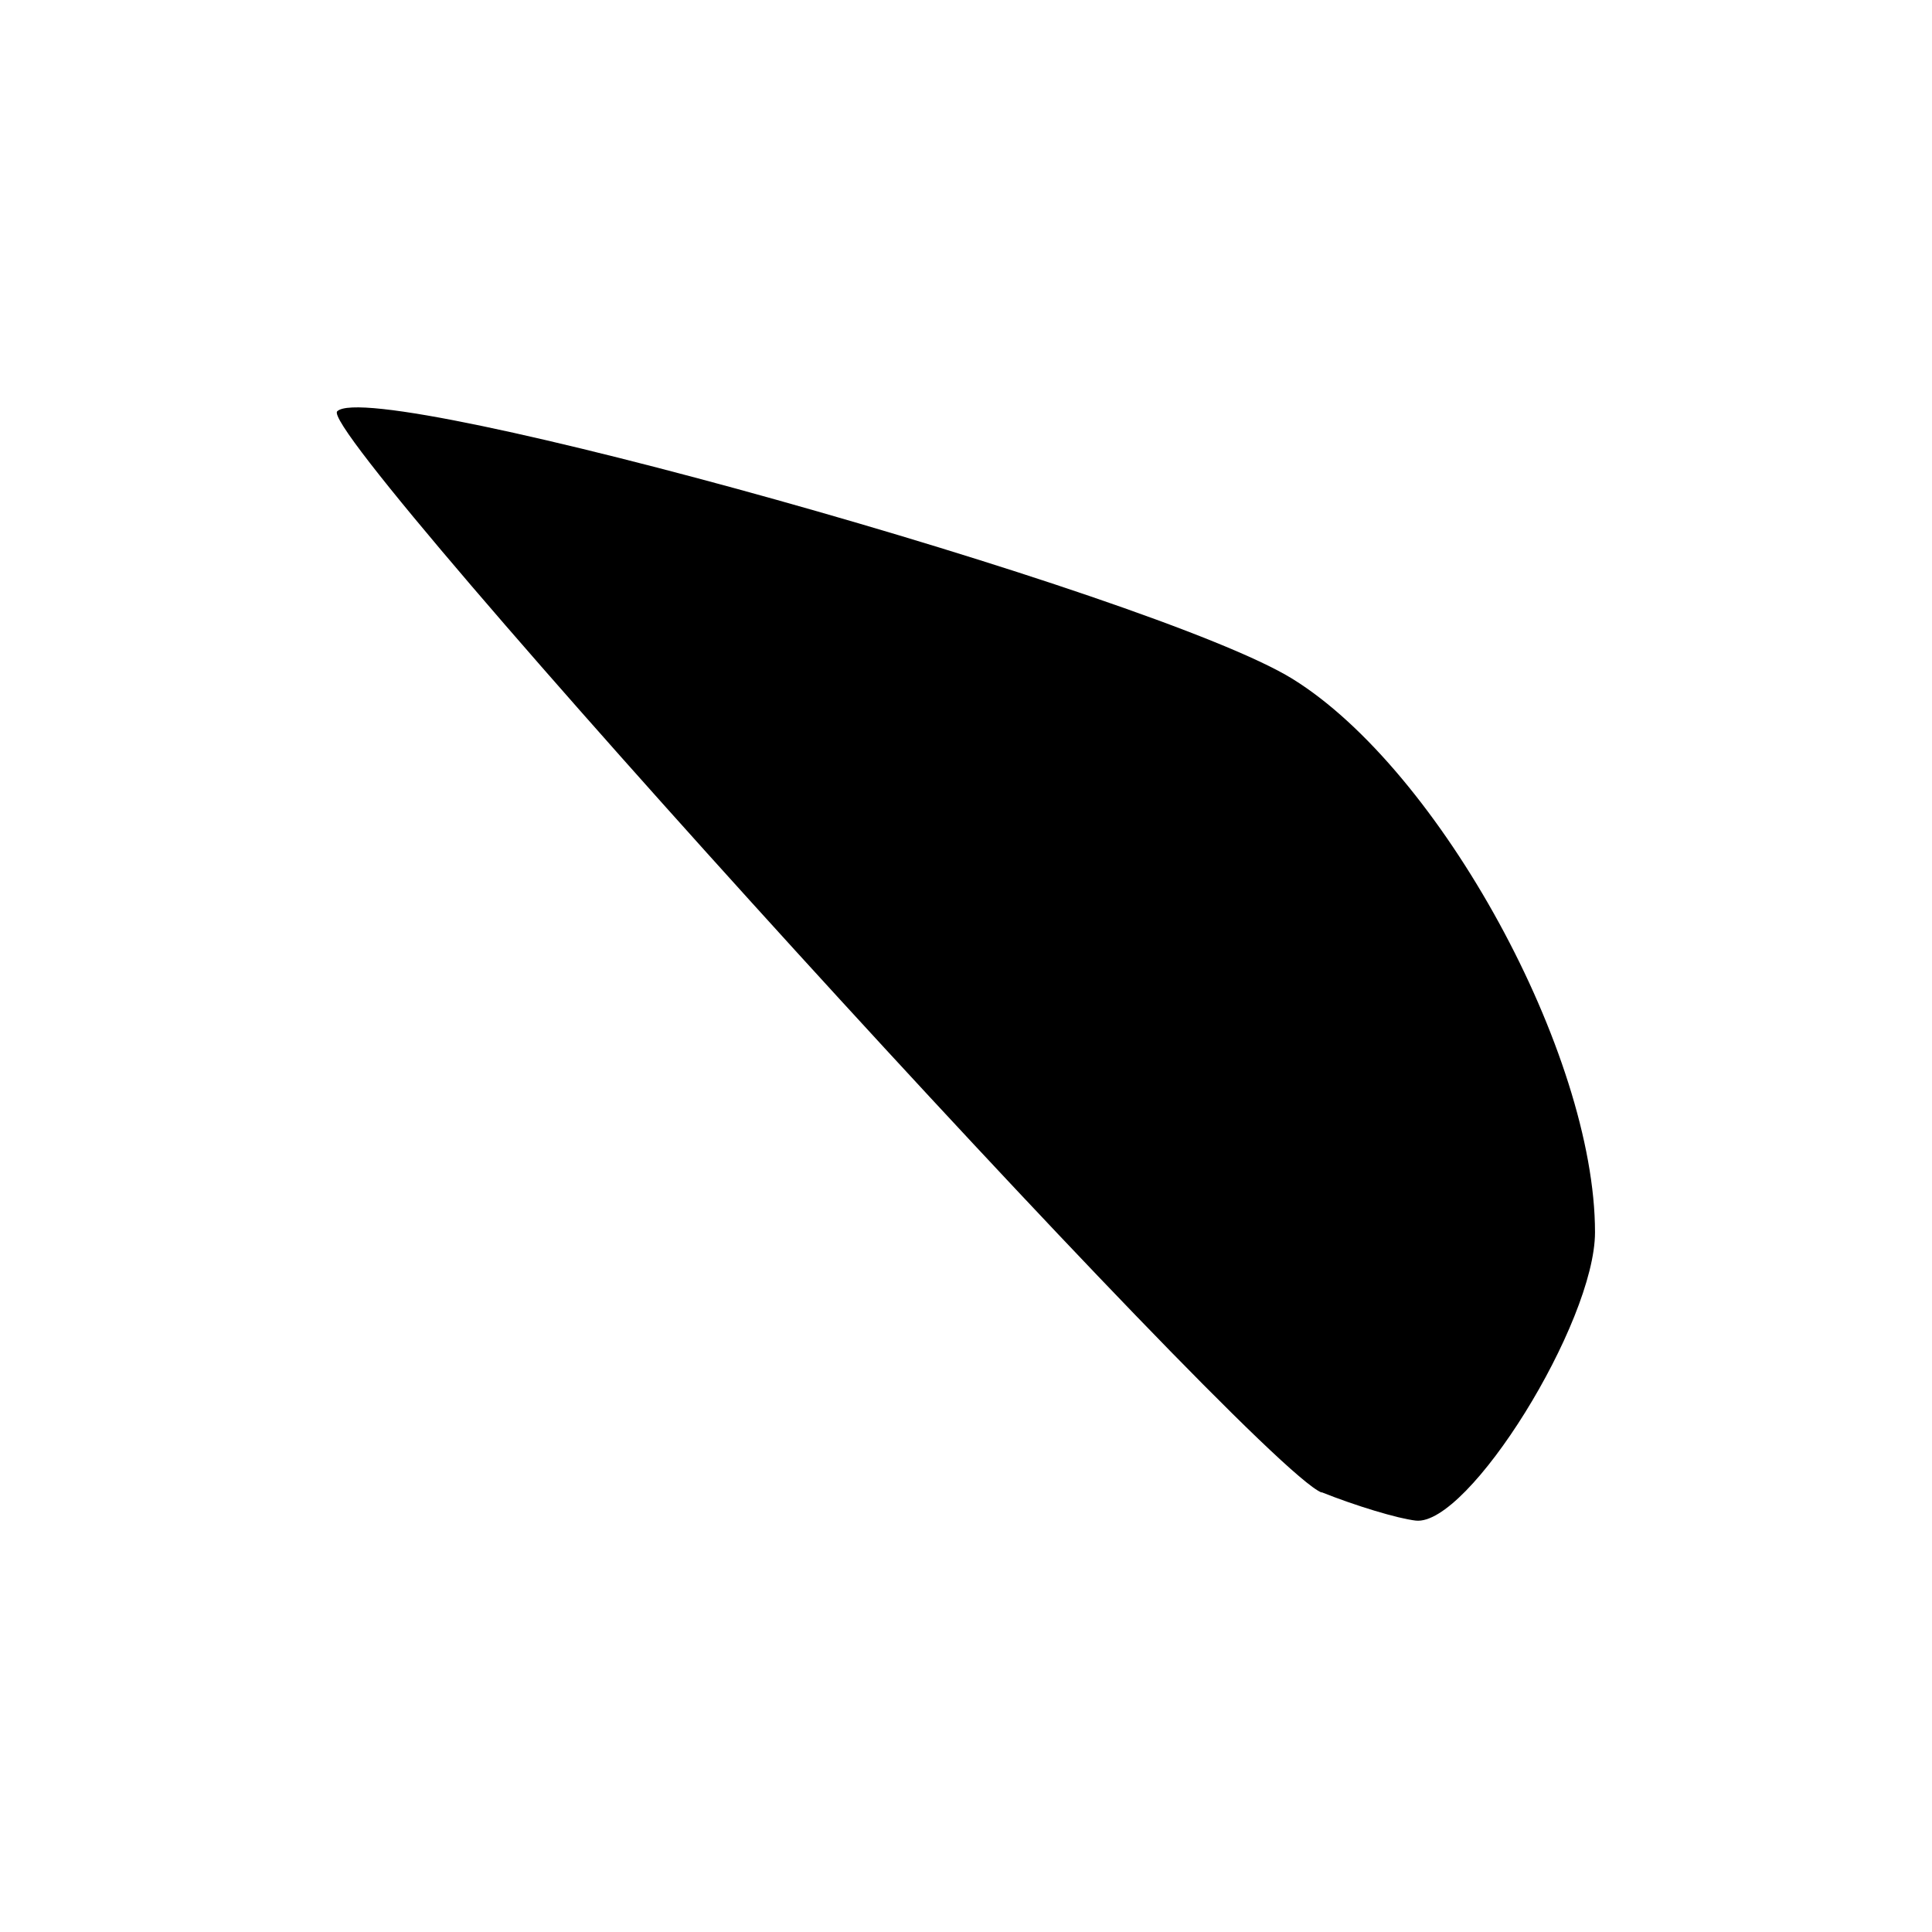
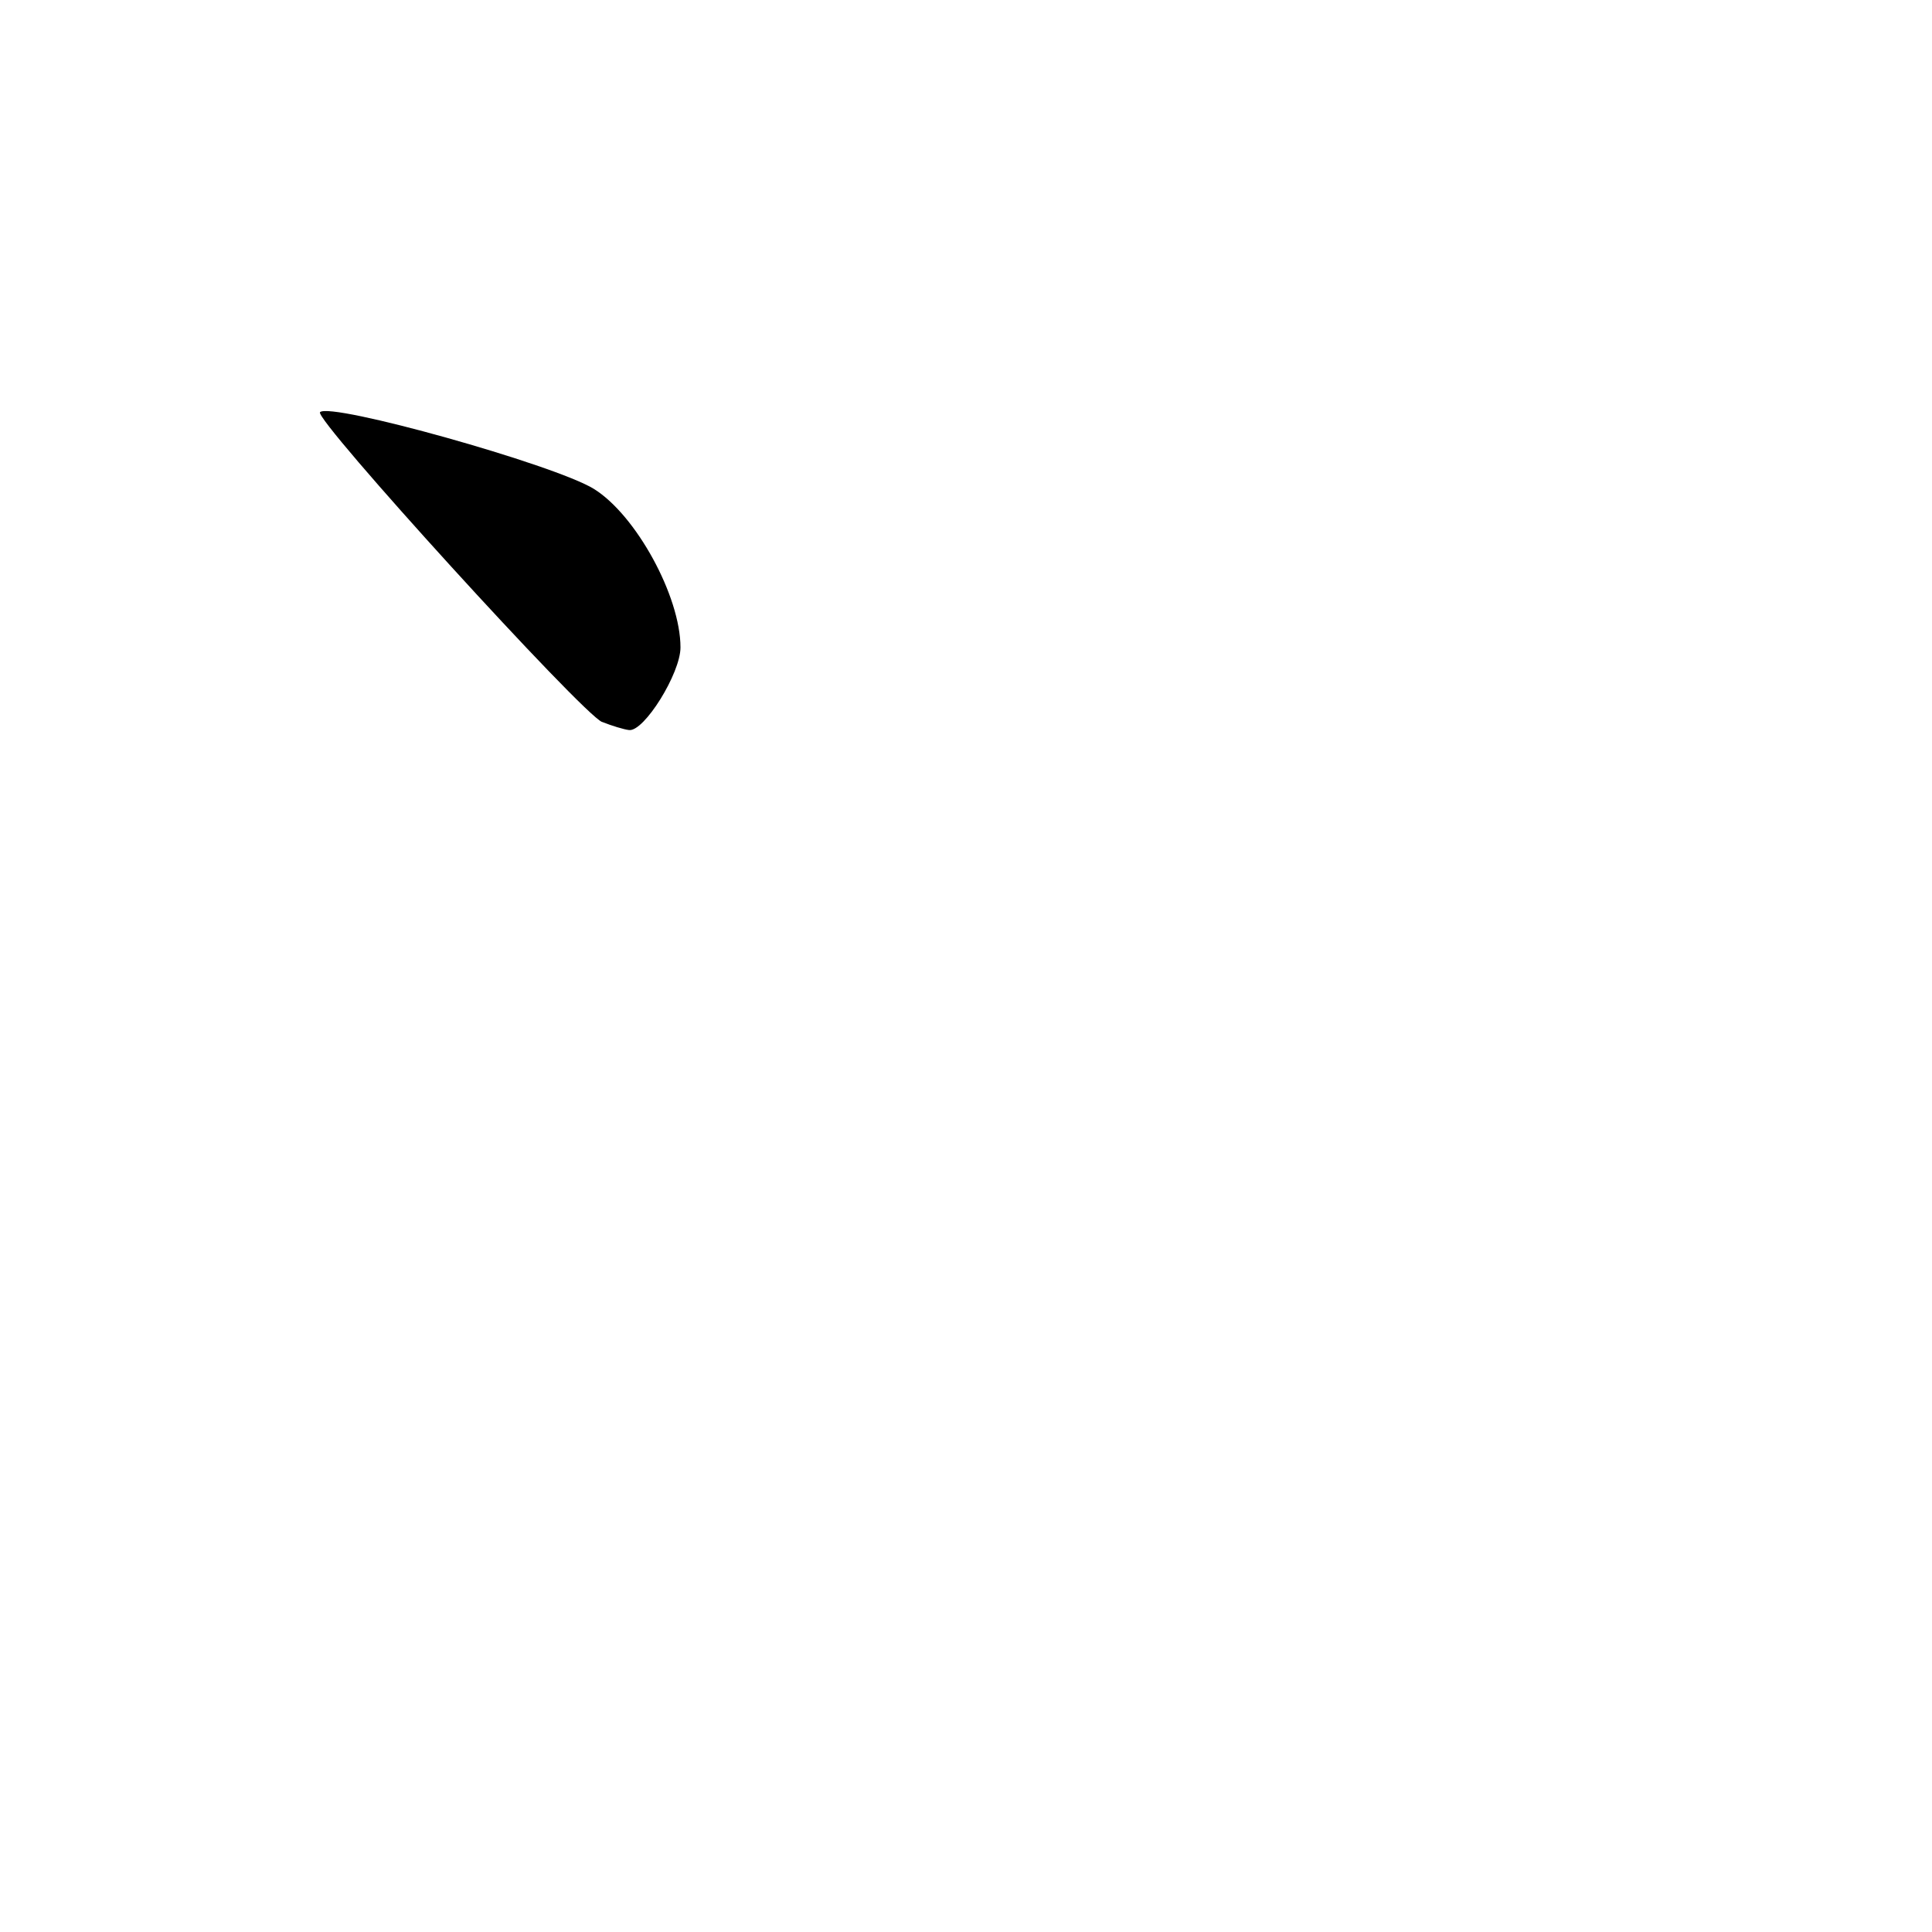
- <svg xmlns="http://www.w3.org/2000/svg" viewBox="1.469 2.9 8.597 7.937" width="80" height="80">
+ <svg xmlns="http://www.w3.org/2000/svg" viewBox="-2 -2 30 30" width="80" height="80">
  <g transform="translate(-13.43454,-109.2567)">
    <path style="fill:#000000;stroke:none" d="m 20.784,118.468 c -0.307,-0.123 -4.482,-4.709 -4.38,-4.811 0.16,-0.16 3.642,0.815 4.25,1.19 0.656,0.405 1.347,1.669 1.347,2.463 0,0.402 -0.564,1.31 -0.798,1.283 -0.08,-0.009 -0.268,-0.066 -0.418,-0.126 z" />
  </g>
</svg>
